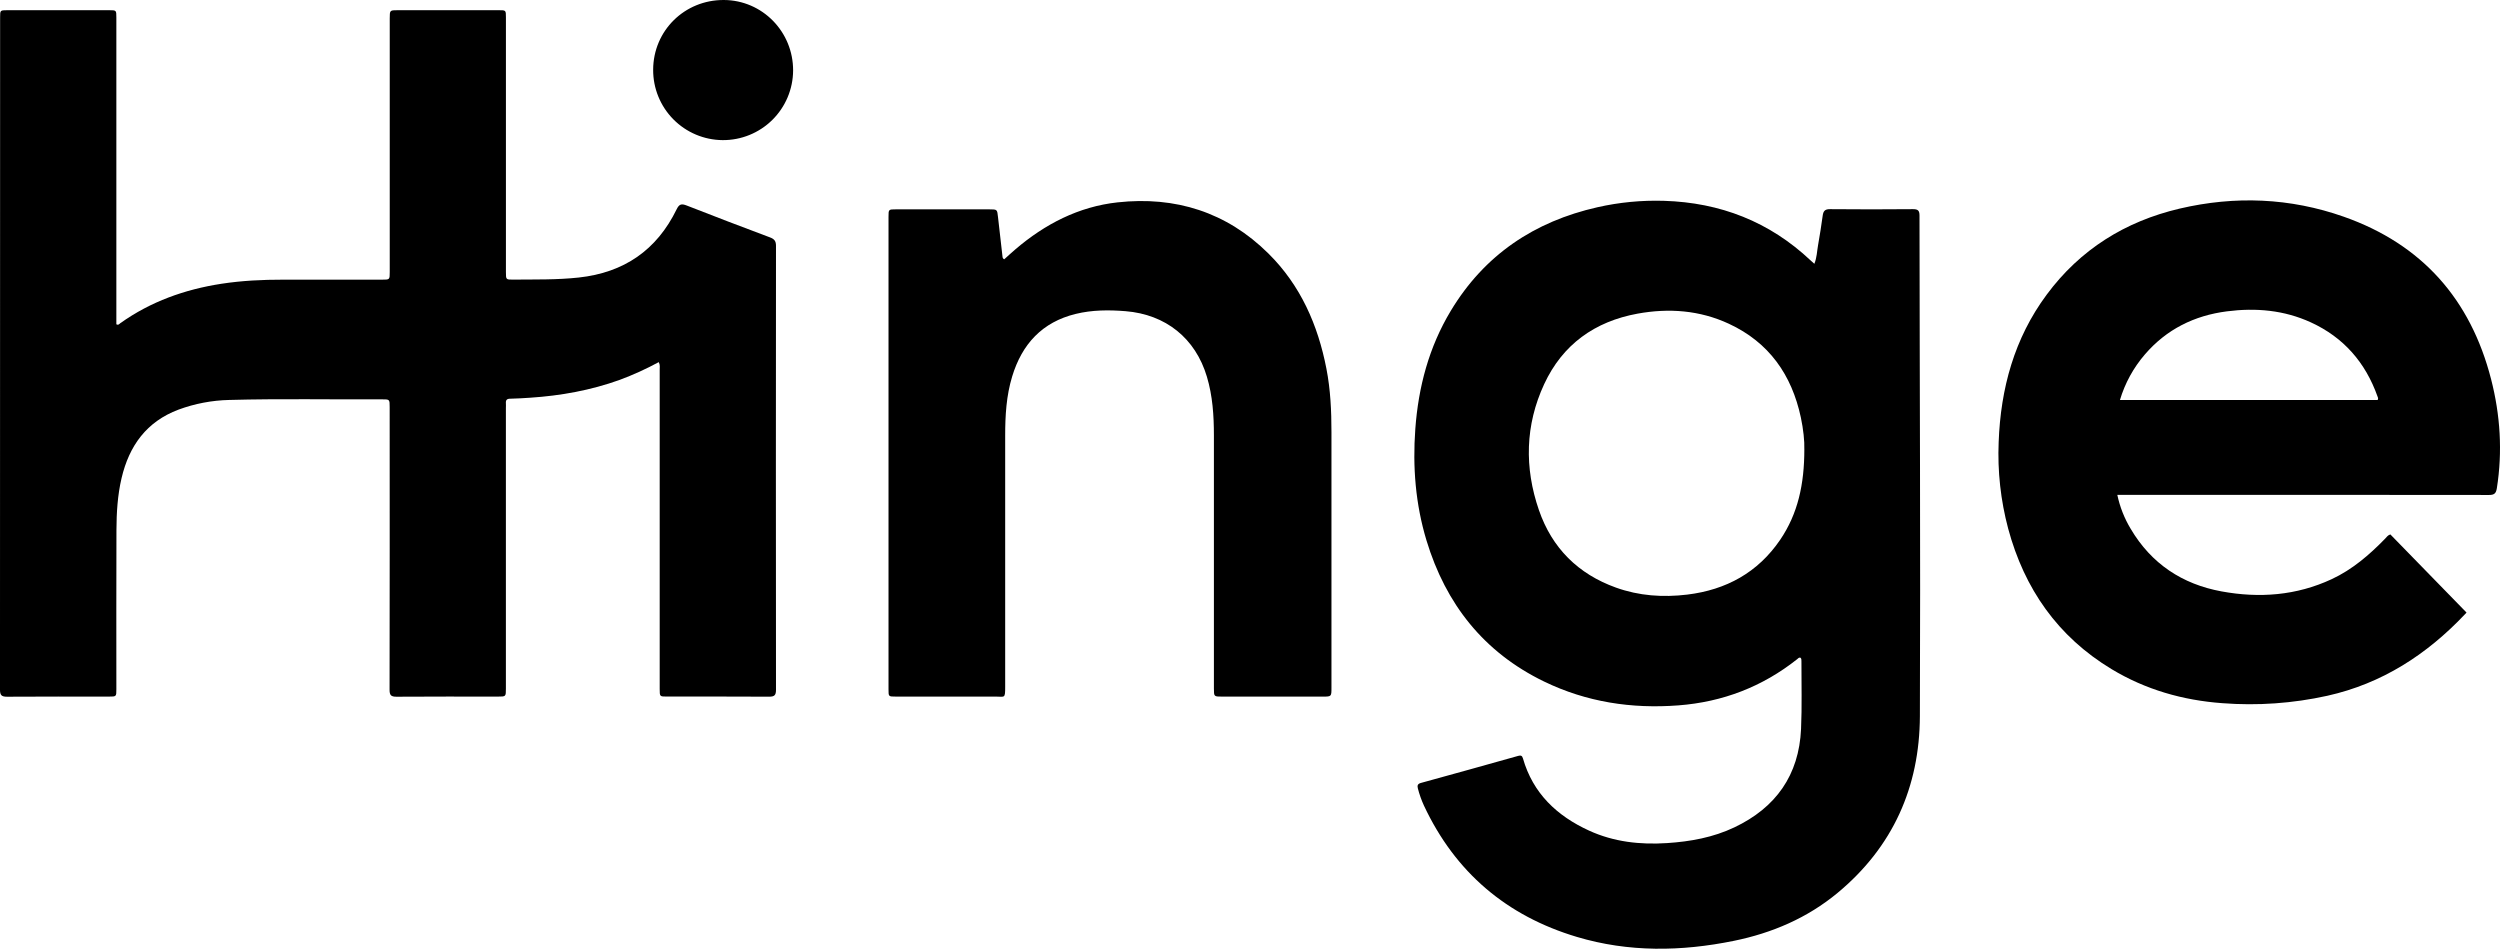
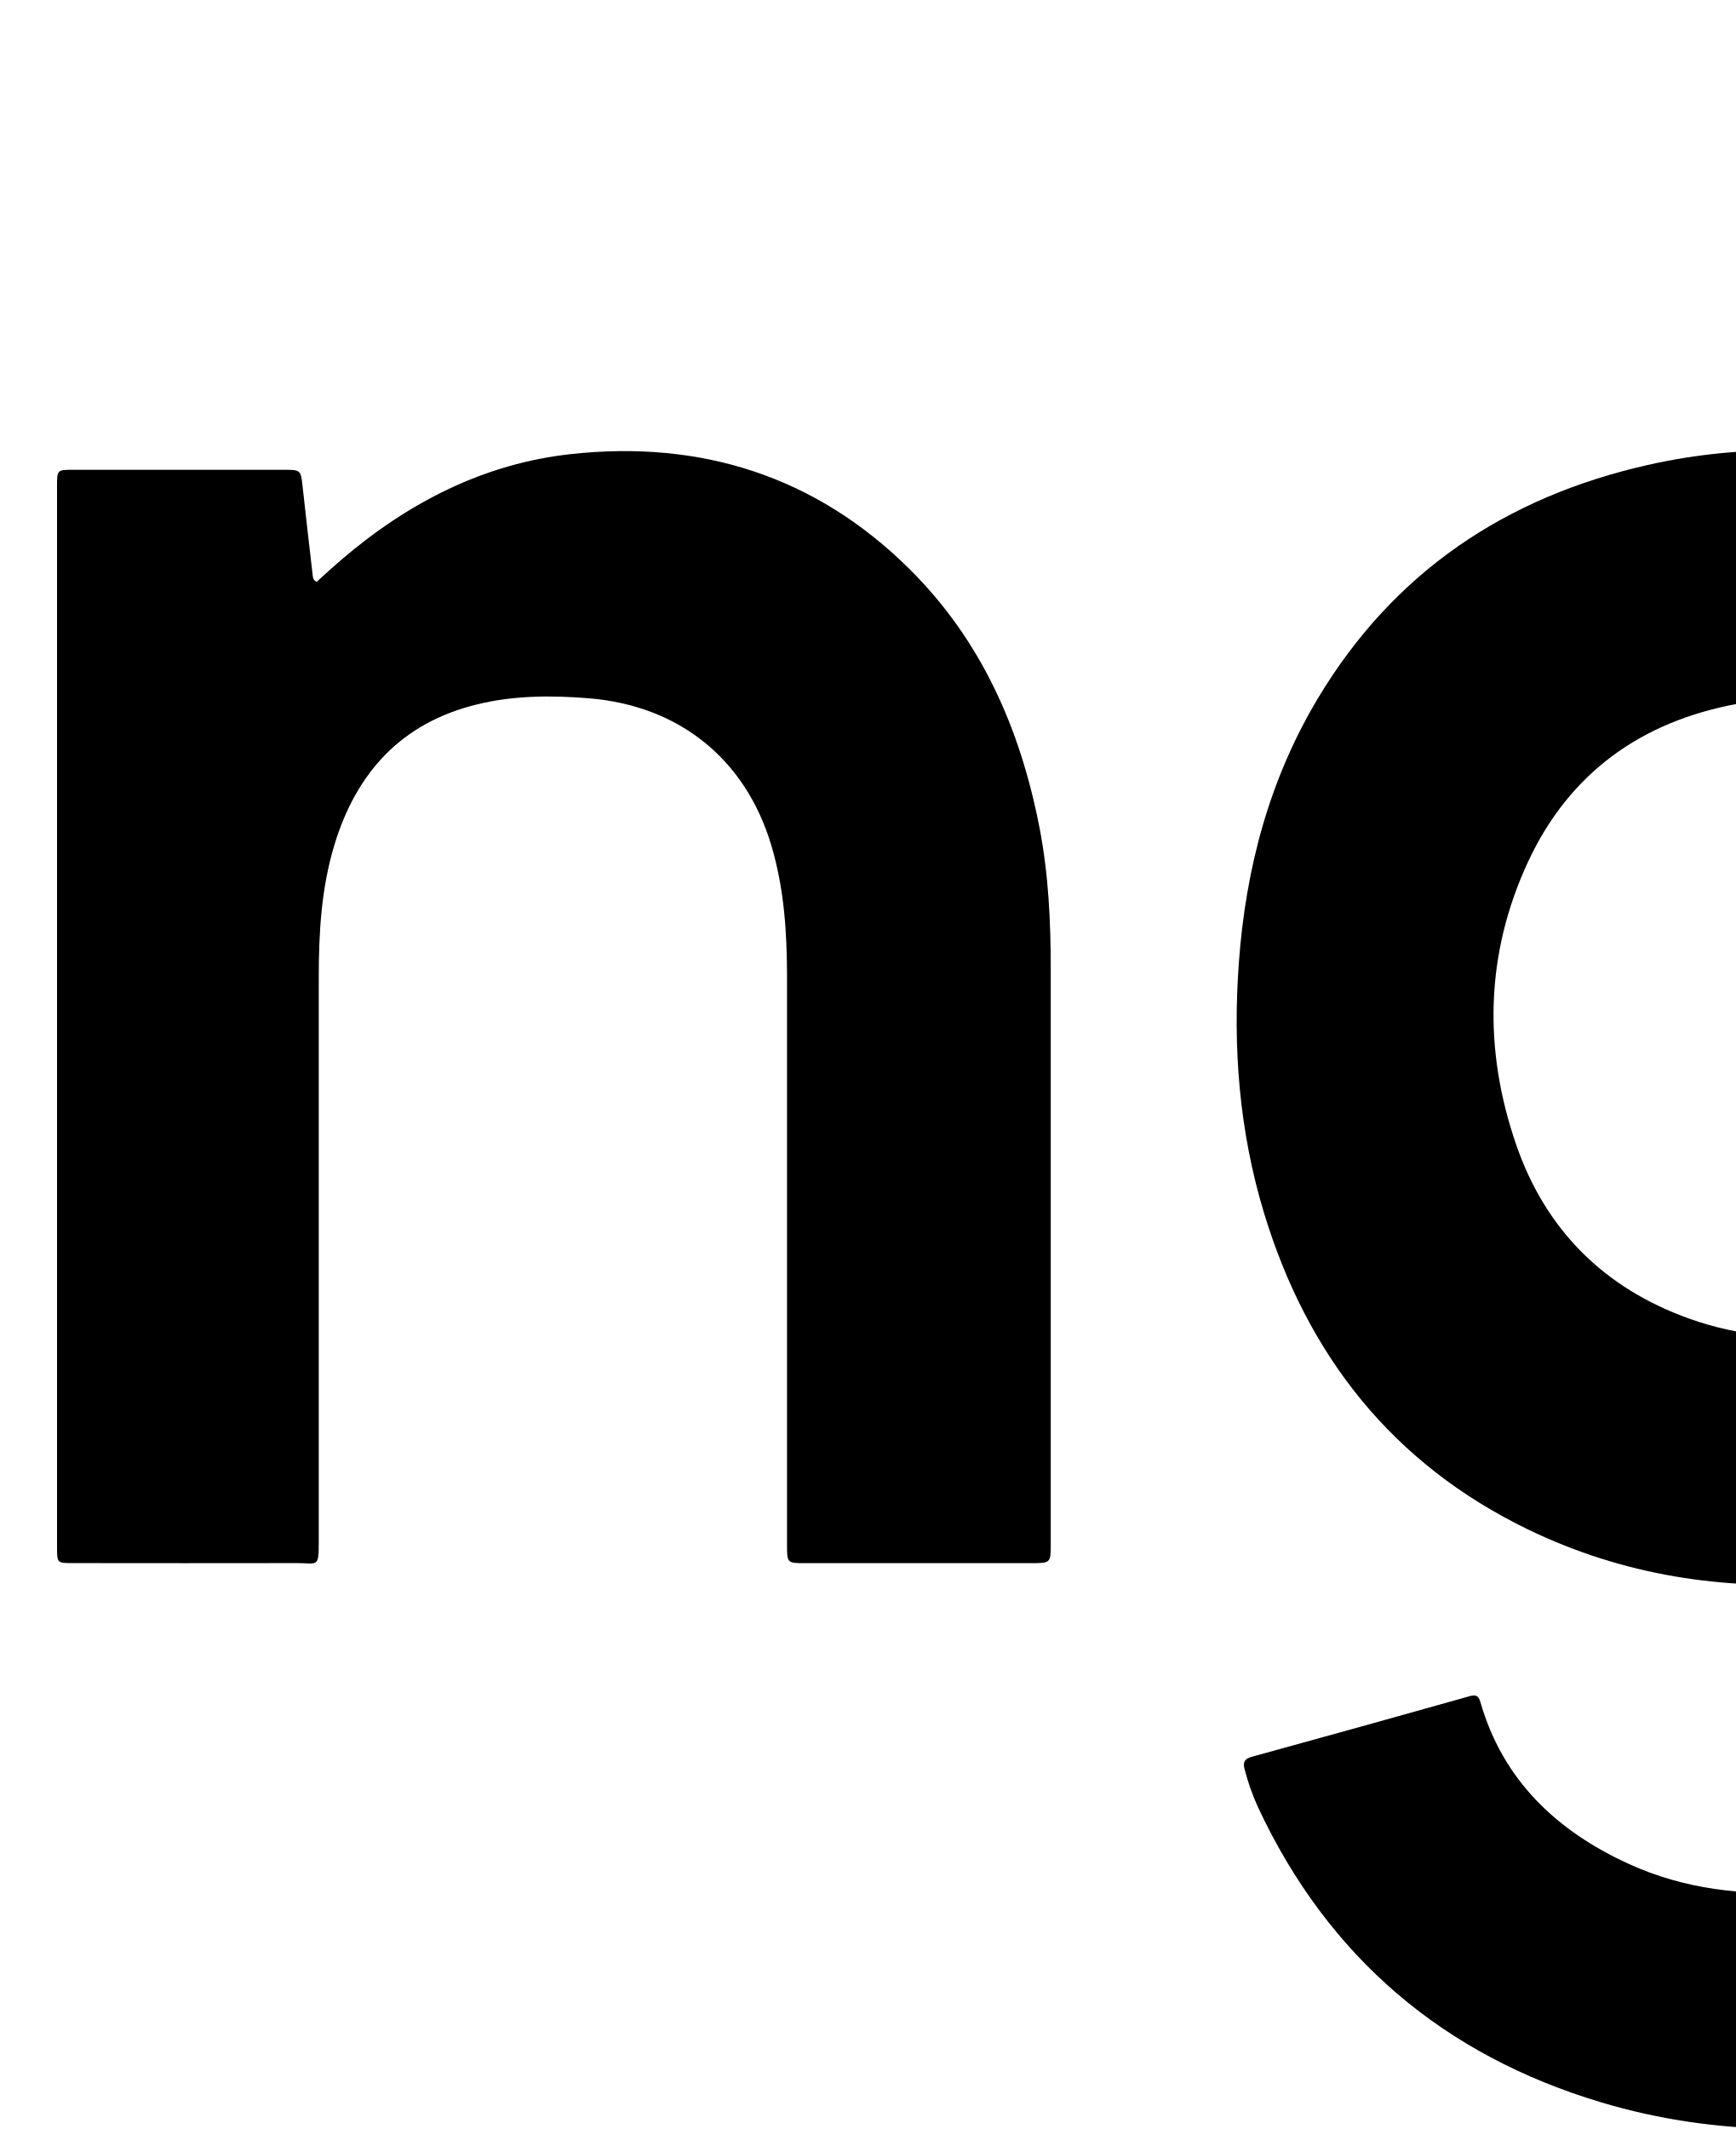
- <svg xmlns="http://www.w3.org/2000/svg" height="38.999" viewBox="0 0 102.762 125.996" fill="none" version="1.1" id="svg16" width="102.762">
+ <svg xmlns="http://www.w3.org/2000/svg" viewBox="0 0 102.762 125.996" fill="none" version="1.1" id="svg16">
  <defs id="defs20" />
  <g fill="currentColor" id="g14" transform="translate(-114.6191)">
    <path d="m 87.482,48.09 c -1.671,0.907 -3.404,1.695 -5.186,2.358 -3.847,1.384 -7.824,2.101 -11.893,2.369 -0.881,0.056 -1.763,0.116 -2.646,0.132 -0.442,0 -0.607,0.175 -0.574,0.6 0.019,0.214 0,0.43 0,0.644 v 37.257 c 0,1.056 0,1.057 -1.051,1.057 -4.492,0 -8.985,-0.016 -13.482,0.017 -0.733,0 -0.916,-0.212 -0.915,-0.929 0.02,-12.514 0.025,-25.028 0.014,-37.543 0,-1.017 0,-1.024 -1.026,-1.02 -6.763,0.035 -13.525,-0.103 -20.285,0.082 -2.296,0.053 -4.568,0.486 -6.723,1.281 -4.251,1.596 -6.558,4.798 -7.57,9.099 -0.532,2.271 -0.67,4.581 -0.68,6.896 -0.029,7.045 -0.01,14.09 -0.011,21.136 0,0.978 0,0.981 -0.98,0.981 -4.517,0 -9.036,-0.014 -13.548,0.017 C 0.192,92.525 0,92.307 0,91.59 0.017,61.832 0.022,32.074 0.016,2.316 c 0,-0.95 -3e-7,-0.961 0.954,-0.961 4.517,0 9.033,0 13.548,0 0.934,0 0.935,0.009 0.935,0.97 0,13.304 0,26.606 0,39.908 v 0.832 c 0.277,0.155 0.394,-0.053 0.535,-0.153 4.035,-2.869 8.557,-4.478 13.419,-5.228 2.725,-0.419 5.459,-0.548 8.207,-0.545 4.374,0.007 8.747,0.007 13.12,0 1.023,0 1.024,0 1.024,-1.004 V 2.466 c 0,-1.109 0,-1.112 1.074,-1.112 4.467,0 8.936,0 13.405,0 0.947,0 0.95,0 0.95,0.955 V 36.127 c 0,1.011 0,1.02 1.013,1.004 2.889,-0.027 5.774,0.04 8.659,-0.275 6.005,-0.655 10.354,-3.636 12.996,-9.057 0.348,-0.717 0.657,-0.776 1.353,-0.502 3.665,1.441 7.348,2.838 11.035,4.223 0.567,0.212 0.811,0.47 0.809,1.12 -0.019,19.656 -0.019,39.311 0,58.965 0,0.74 -0.222,0.918 -0.931,0.914 -4.516,-0.03 -9.036,-0.014 -13.548,-0.016 -0.962,0 -0.965,0 -0.965,-1.004 0,-14.138 0,-28.277 0,-42.415 -0.001,-0.293 0.072,-0.607 -0.125,-0.993 z" id="path4" />
    <path d="m 239.097,87.338 c -0.205,-0.053 -0.312,0.1 -0.431,0.199 -4.625,3.667 -9.896,5.688 -15.777,6.137 -6.215,0.475 -12.201,-0.437 -17.834,-3.167 -8.012,-3.884 -13.058,-10.295 -15.618,-18.739 -1.459,-4.825 -1.852,-9.77 -1.484,-14.796 0.407,-5.582 1.805,-10.862 4.703,-15.683 4.472,-7.437 11.095,-11.872 19.49,-13.769 2.891,-0.654 5.853,-0.94 8.815,-0.851 7.482,0.224 14.029,2.768 19.507,7.934 0.136,0.131 0.28,0.252 0.477,0.43 0.34,-0.823 0.345,-1.659 0.491,-2.46 0.241,-1.312 0.43,-2.633 0.62,-3.956 0.081,-0.574 0.286,-0.846 0.949,-0.841 3.679,0.037 7.358,0.032 11.044,0 0.648,0 0.861,0.179 0.861,0.843 0.018,22.161 0.143,44.32 0.05,66.482 -0.037,9.408 -3.586,17.39 -10.934,23.478 -4.016,3.329 -8.694,5.33 -13.776,6.366 -6.975,1.421 -13.957,1.533 -20.829,-0.52 -9.339,-2.789 -16.17,-8.581 -20.322,-17.445 -0.339,-0.739 -0.61,-1.507 -0.811,-2.295 -0.103,-0.389 0,-0.605 0.431,-0.717 4.302,-1.181 8.601,-2.376 12.895,-3.586 0.346,-0.097 0.525,-0.043 0.631,0.327 1.333,4.657 4.527,7.651 8.791,9.6 3.279,1.499 6.77,1.888 10.356,1.652 3.099,-0.203 6.113,-0.748 8.934,-2.088 5.511,-2.616 8.58,-6.938 8.854,-13.071 0.132,-2.981 0.044,-5.97 0.051,-8.954 -0.017,-0.162 0.038,-0.369 -0.134,-0.513 z m 0.517,-27.682 c 0.036,-1.061 -0.127,-2.649 -0.461,-4.217 -1.211,-5.663 -4.229,-9.973 -9.564,-12.447 -3.873,-1.796 -7.969,-2.095 -12.119,-1.34 -5.677,1.036 -9.956,4.086 -12.403,9.36 -2.526,5.442 -2.641,11.093 -0.699,16.728 1.736,5.036 5.198,8.488 10.234,10.294 3.066,1.1 6.24,1.318 9.466,0.928 5.178,-0.627 9.388,-2.939 12.351,-7.295 2.336,-3.447 3.197,-7.341 3.197,-12.007 z" id="path6" />
    <path d="m 281.179,65.719 c 0.338,1.597 0.941,3.125 1.784,4.522 2.734,4.62 6.83,7.335 12.048,8.295 5.02,0.924 9.947,0.558 14.63,-1.621 2.747,-1.276 5.007,-3.227 7.103,-5.38 0.196,-0.201 0.35,-0.458 0.694,-0.565 l 10.027,10.285 c 0.173,0.073 0,0.189 -0.125,0.323 -5.059,5.346 -11.005,9.198 -18.271,10.82 -4.576,1.013 -9.275,1.344 -13.947,0.984 -5.251,-0.386 -10.192,-1.797 -14.711,-4.525 -7.149,-4.319 -11.576,-10.67 -13.729,-18.667 -0.996,-3.743 -1.421,-7.615 -1.26,-11.484 0.265,-7.12 2.074,-13.769 6.372,-19.568 4.447,-6.01 10.435,-9.738 17.662,-11.436 7.351,-1.721 14.67,-1.434 21.801,1.079 10.38,3.652 16.839,10.974 19.56,21.58 1.222,4.758 1.535,9.595 0.763,14.479 -0.109,0.689 -0.346,0.894 -1.041,0.892 -16.106,-0.019 -32.211,-0.023 -48.316,-0.013 z m 0.348,-12.6 h 34.224 c 0.121,-0.214 0.027,-0.344 -0.019,-0.473 -1.595,-4.494 -4.488,-7.834 -8.846,-9.834 -3.556,-1.632 -7.307,-1.959 -11.142,-1.467 -4.334,0.554 -8.032,2.385 -10.901,5.721 -1.521,1.762 -2.651,3.826 -3.316,6.057 z" id="path8" />
    <path d="m 133.361,34.435 c 0.479,-0.43 0.963,-0.879 1.465,-1.308 3.938,-3.373 8.424,-5.69 13.593,-6.254 7.678,-0.838 14.478,1.291 20.033,6.799 4.264,4.227 6.57,9.479 7.699,15.304 0.54,2.777 0.667,5.585 0.667,8.405 0,11.318 0,22.636 0,33.955 0,1.172 0,1.173 -1.167,1.173 h -13.339 c -1.102,0 -1.105,0 -1.105,-1.089 0,-11.2 0,-22.399 0,-33.598 0,-2.635 -0.169,-5.242 -0.928,-7.787 -1.529,-5.126 -5.473,-8.276 -10.803,-8.71 -2.233,-0.181 -4.446,-0.169 -6.616,0.361 -4.458,1.086 -7.137,4.007 -8.444,8.309 -0.78,2.566 -0.928,5.202 -0.928,7.859 0,11.129 0,22.257 0,33.383 0,1.578 -0.064,1.265 -1.291,1.268 -4.419,0.013 -8.839,0 -13.26,0 -0.939,0 -0.942,0 -0.942,-0.955 0,-20.919 0,-41.837 0,-62.755 0,-0.99 0,-0.993 0.978,-0.993 h 12.4 c 1.067,0 1.052,0 1.164,1.041 0.19,1.754 0.398,3.505 0.598,5.258 0.003,0.071 0.026,0.14 0.065,0.199 0.04,0.059 0.096,0.105 0.161,0.134 z" id="path10" />
    <path d="M 86.74,9.258 C 86.756,4.076 90.91,-0.023 96.125,9.58848e-5 101.238,0.022 105.346,4.214 105.326,9.377 c -0.017,2.465 -1.012,4.822 -2.766,6.553 -1.754,1.731 -4.125,2.694 -6.589,2.678 C 93.506,18.591 91.149,17.596 89.418,15.842 87.687,14.088 86.724,11.717 86.74,9.253 Z" id="path12" />
  </g>
</svg>
